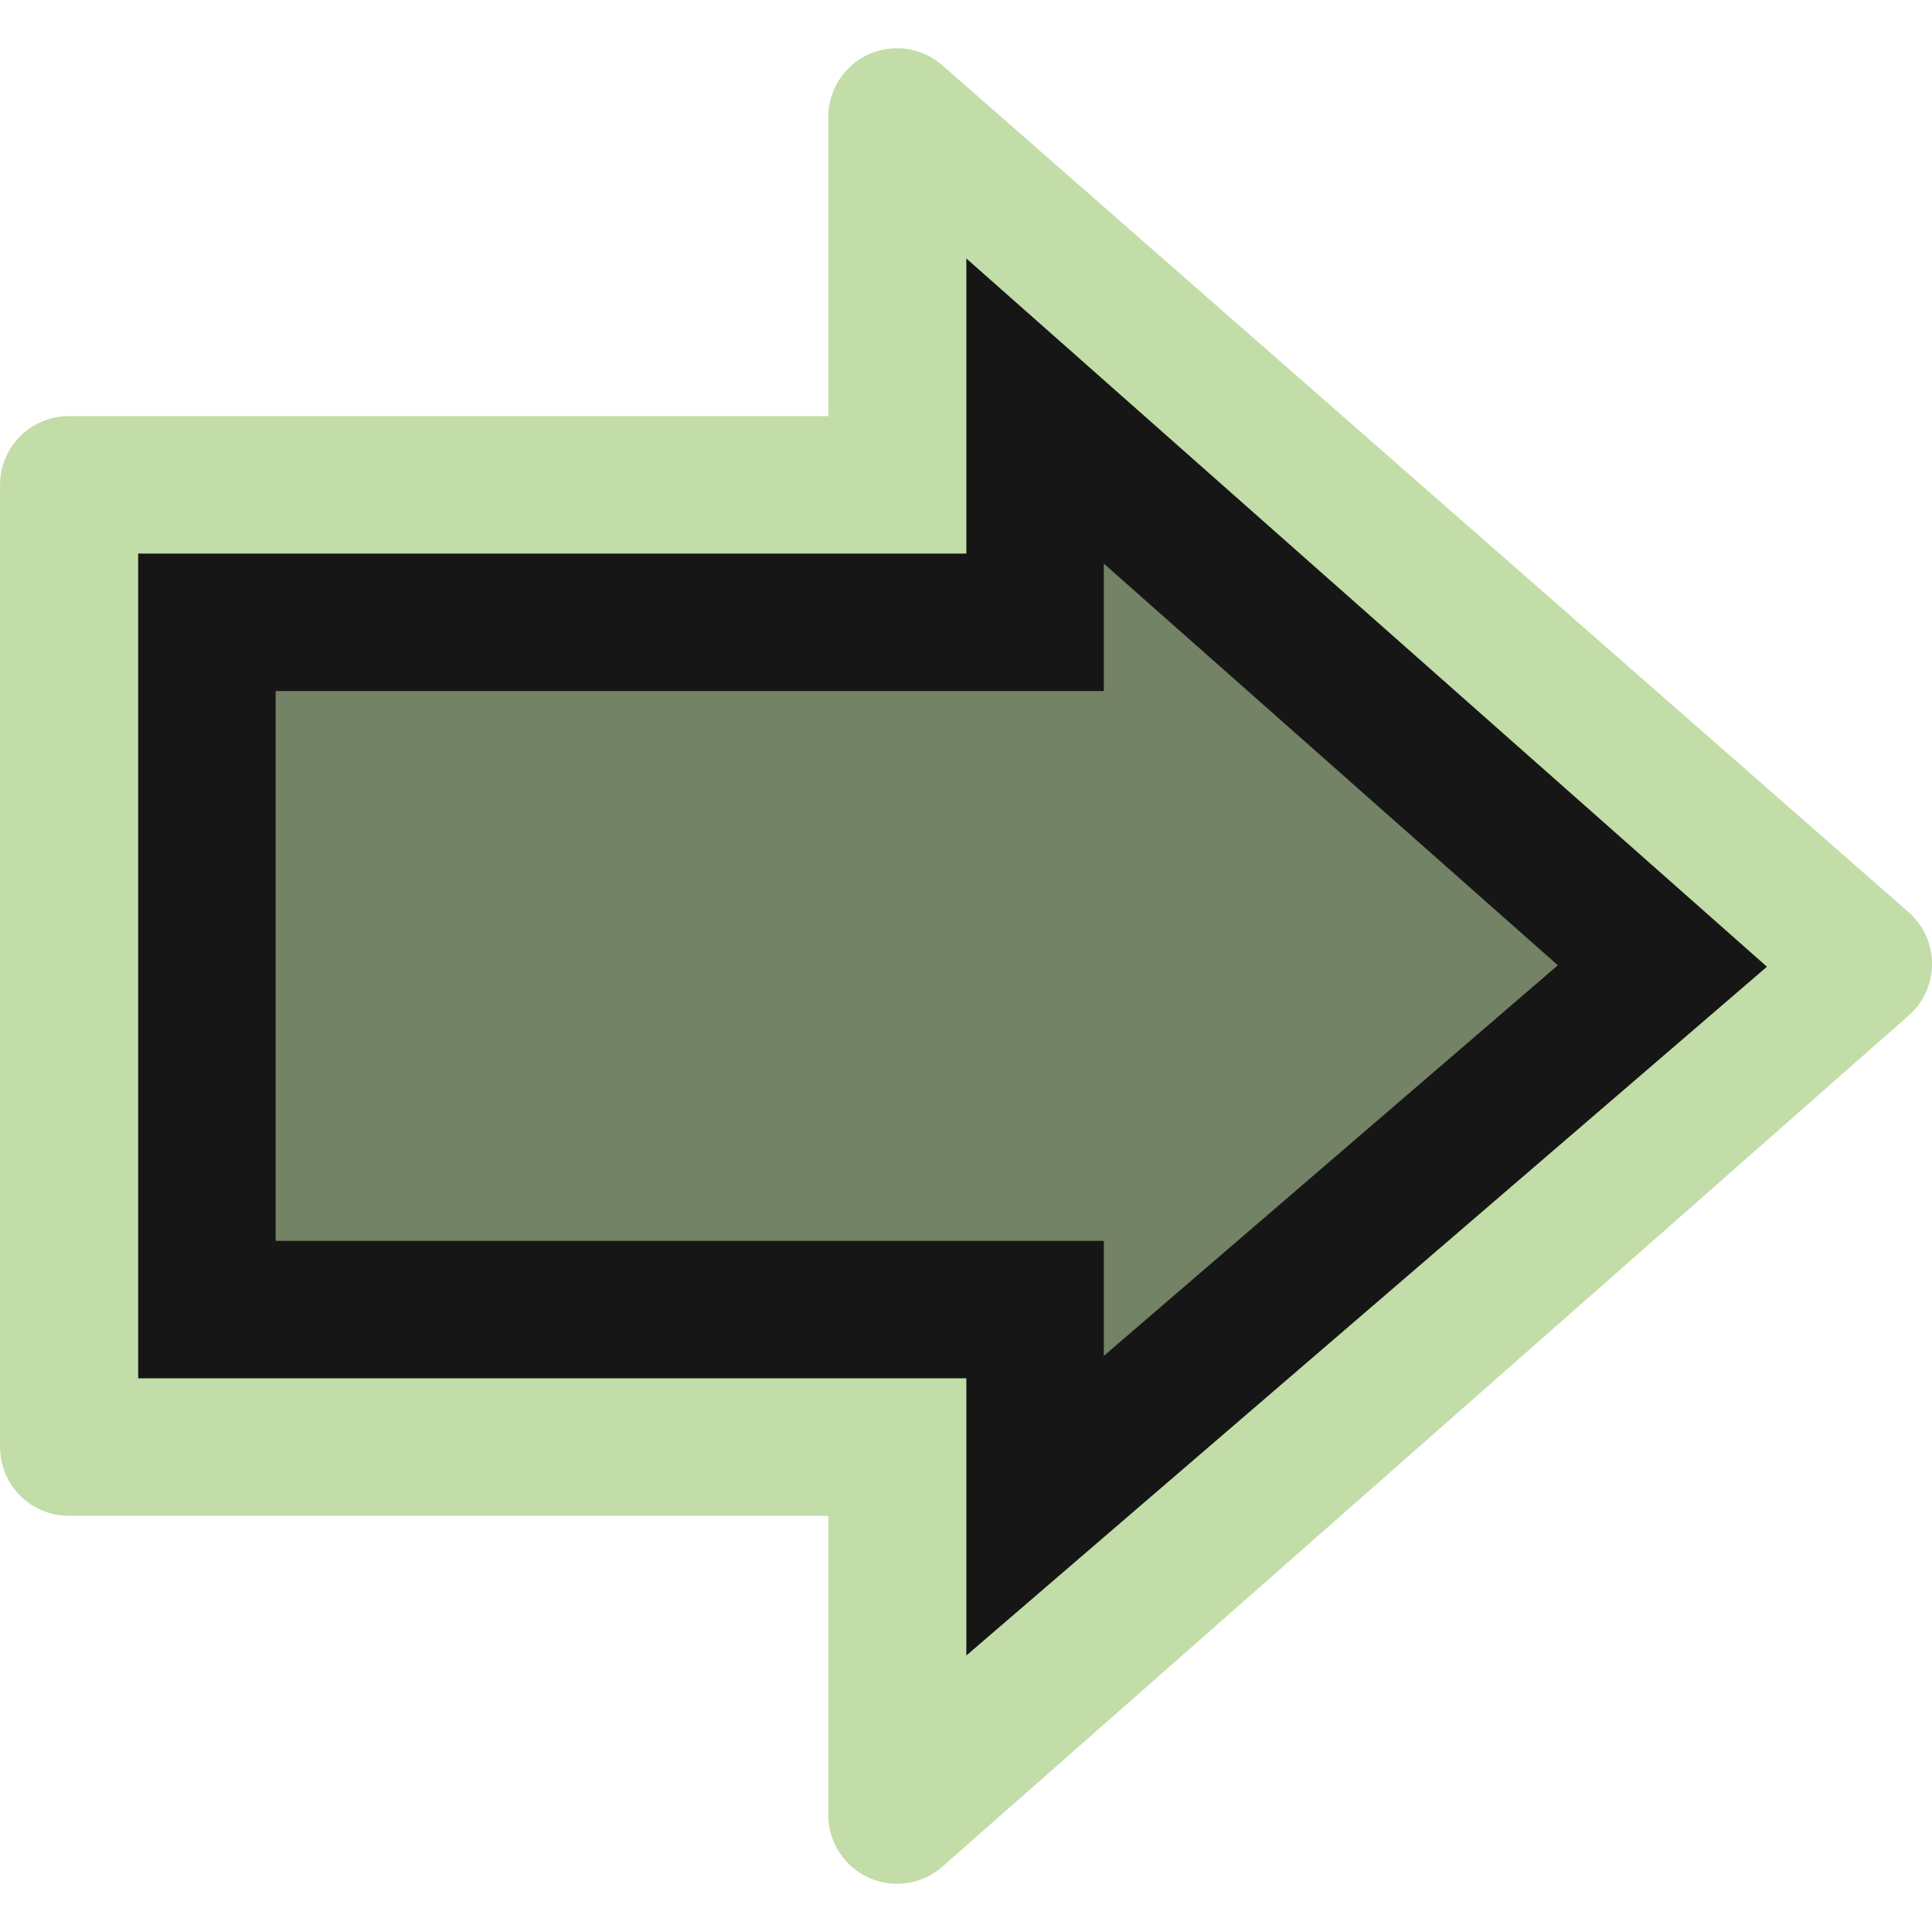
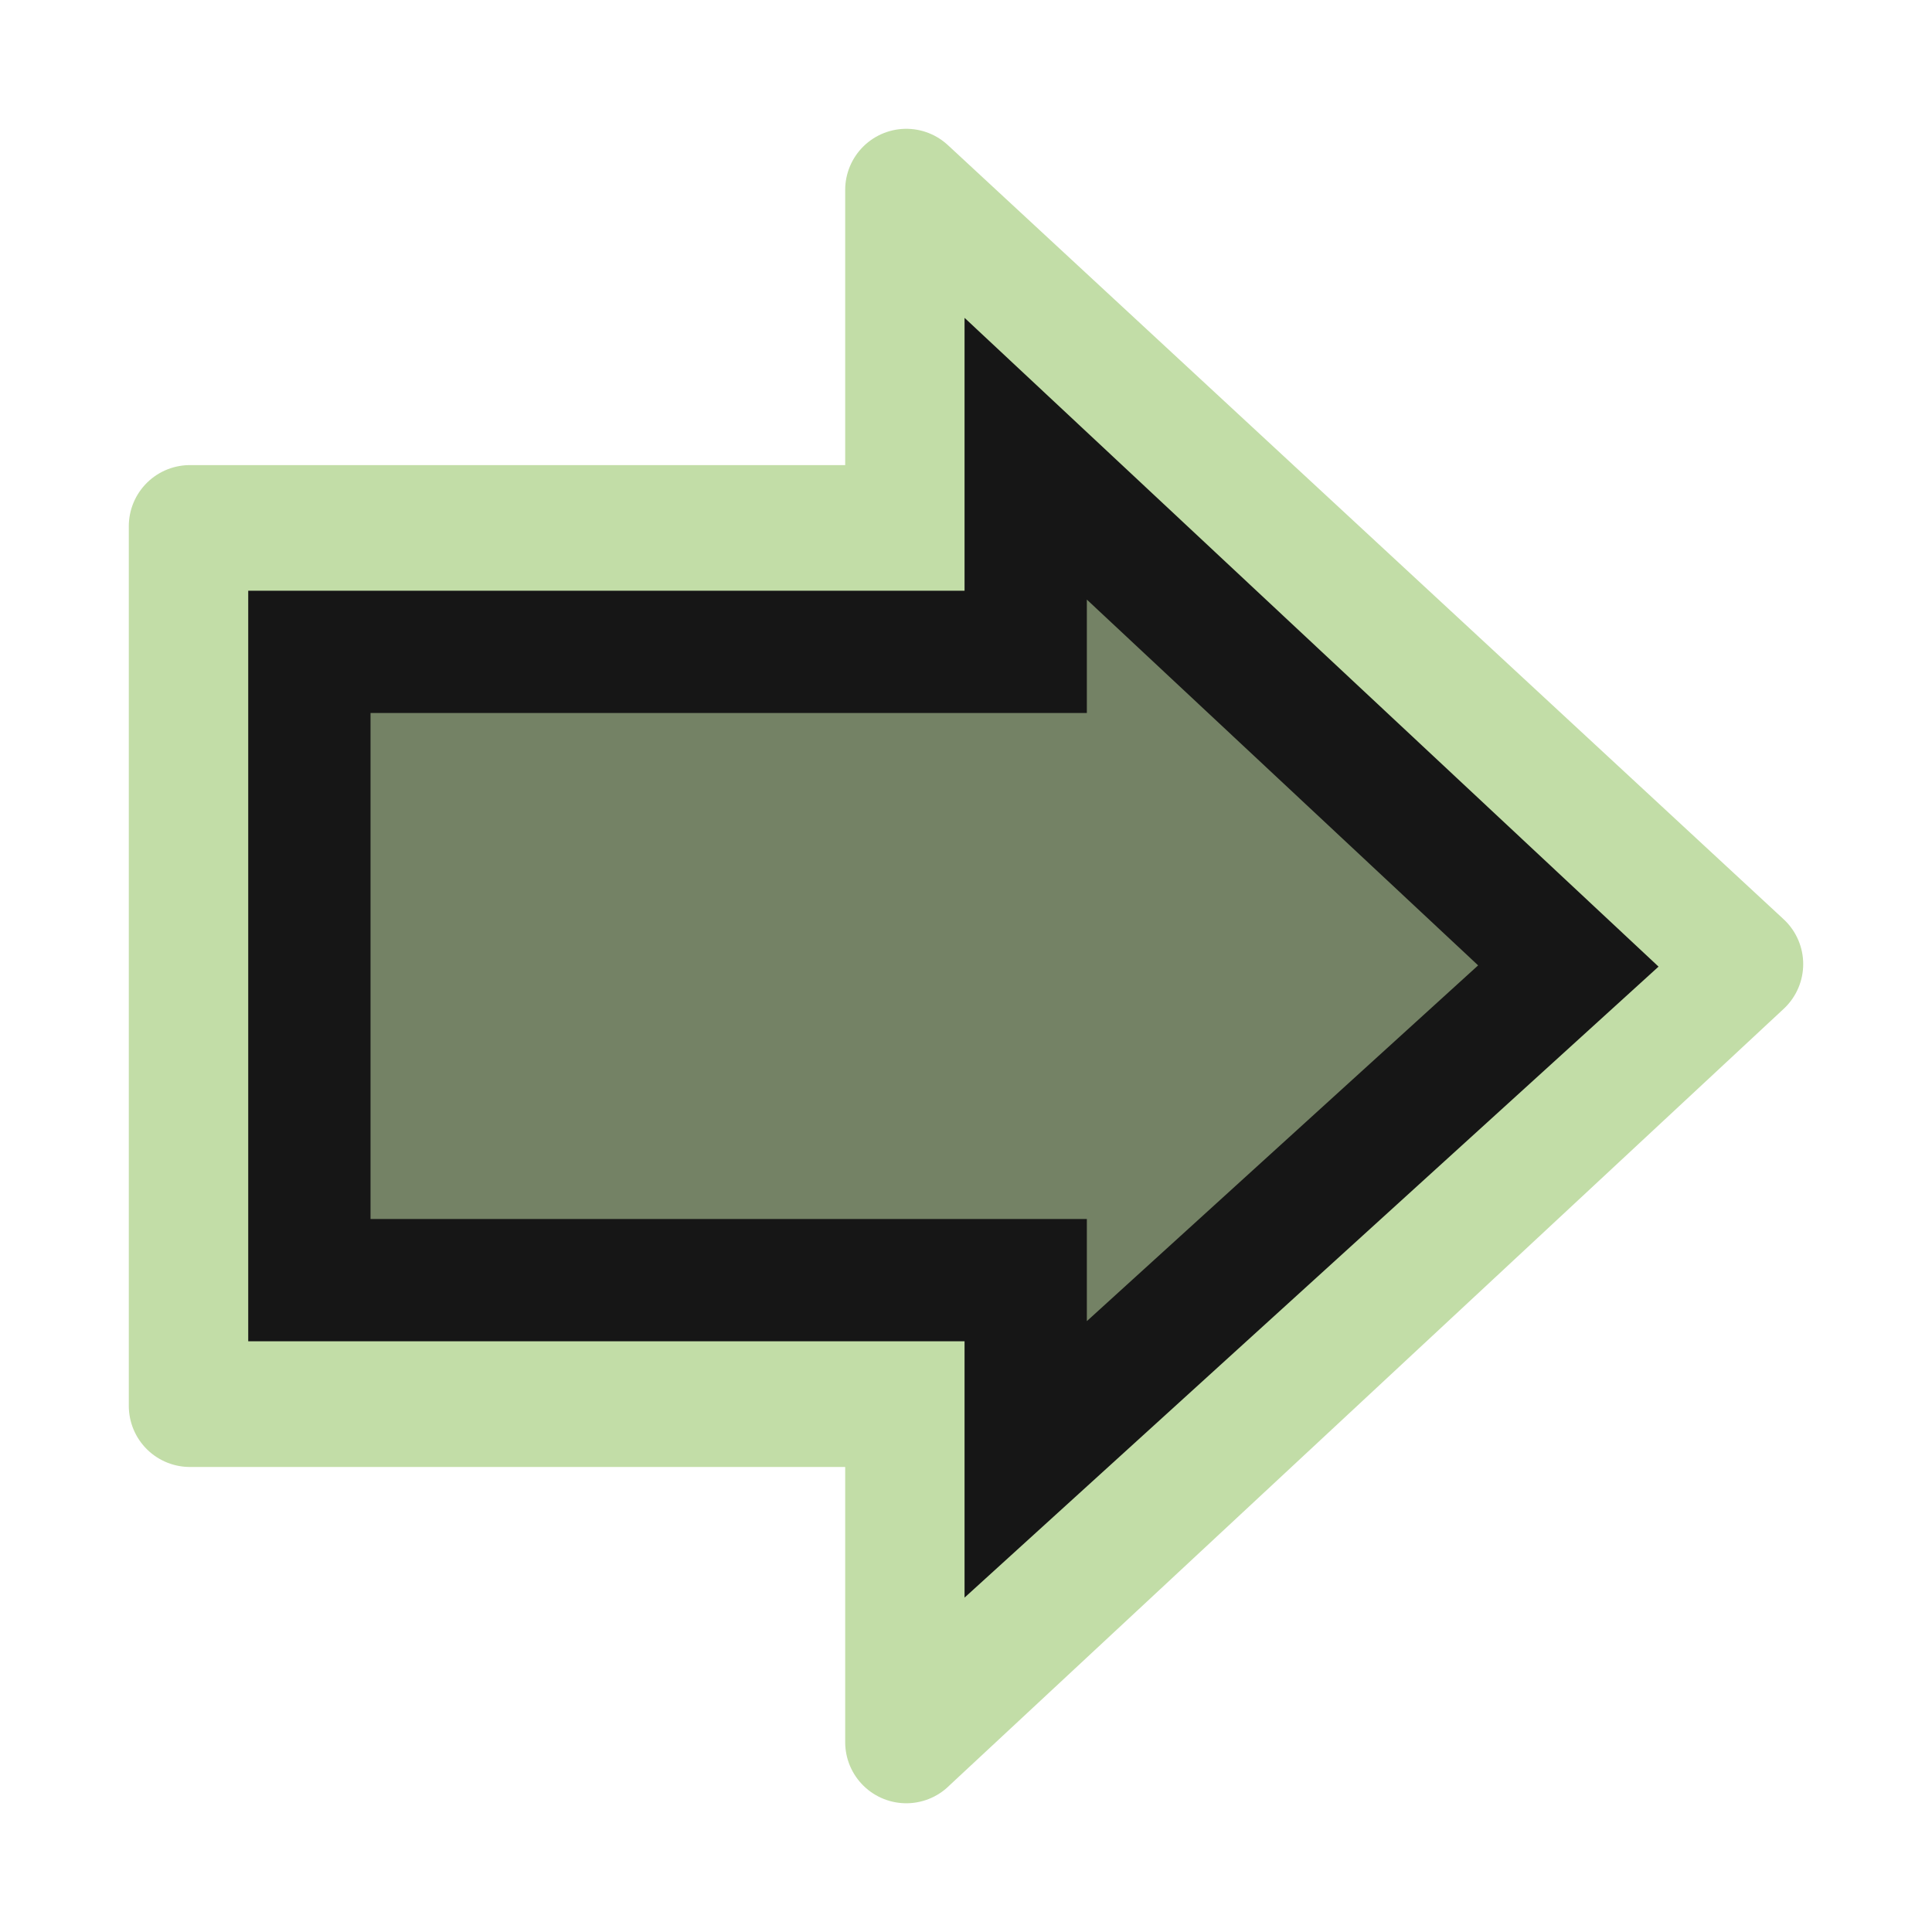
- <svg xmlns="http://www.w3.org/2000/svg" xmlns:ns1="http://www.openswatchbook.org/uri/2009/osb" xmlns:xlink="http://www.w3.org/1999/xlink" version="1.1" id="svg2504" height="20" width="20">
+ <svg xmlns="http://www.w3.org/2000/svg" xmlns:ns1="http://www.openswatchbook.org/uri/2009/osb" xmlns:xlink="http://www.w3.org/1999/xlink" version="1.1" id="svg2504" height="30" width="30">
  <defs id="defs2506">
    <linearGradient id="linearGradient4194" ns1:paint="solid">
      <stop style="stop-color:#ffffff;stop-opacity:1;" offset="0" id="stop4196" />
    </linearGradient>
    <linearGradient id="linearGradient5105-262-943-861">
      <stop offset="0" id="stop2487" style="stop-color:#0d0d0d;stop-opacity:1;" />
      <stop offset="1" id="stop2489" style="stop-color:#0d0d0d;stop-opacity:0;" />
    </linearGradient>
    <radialGradient xlink:href="#linearGradient5105-262-943-861" id="radialGradient2502" gradientUnits="userSpaceOnUse" gradientTransform="matrix(1,0,0,0.282946,0,13.64644)" cx="11.25" cy="19.031" fx="11.25" fy="19.031" r="8.062" />
    <linearGradient id="linearGradient2264">
      <stop style="stop-color:#accd8a;stop-opacity:1;" offset="0" id="stop2266" />
      <stop style="stop-color:#c2dda7;stop-opacity:1;" offset="1" id="stop2268" />
    </linearGradient>
    <filter id="filter3110" height="1" width="1" y="0" x="0" style="color-interpolation-filters:sRGB">
      <feColorMatrix id="feColorMatrix3112" type="saturate" values="0" result="result1" />
      <feFlood id="feFlood3114" flood-color="rgb(9,111,152)" result="result2" />
      <feBlend id="feBlend3116" in2="result1" mode="screen" result="result2" />
      <feComposite id="feComposite3118" in2="SourceGraphic" operator="in" in="result2" />
    </filter>
    <filter id="filter3120" height="1" width="1" y="0" x="0" style="color-interpolation-filters:sRGB">
      <feColorMatrix id="feColorMatrix3122" type="saturate" values="0" result="result1" />
      <feFlood id="feFlood3124" flood-color="rgb(9,111,152)" result="result2" />
      <feBlend id="feBlend3126" in2="result1" mode="screen" result="result2" />
      <feComposite id="feComposite3128" in2="SourceGraphic" operator="in" in="result2" />
    </filter>
  </defs>
-   <g id="layer1" transform="translate(0,4)">
-     <path id="path3288" d="M 9.286,14.789 19.289,5.978 9.286,-2.789 l 0,3.808 -8.574,0 0,9.961 8.574,0 0,3.808 z" style="display:inline;overflow:visible;visibility:visible;fill:#c2dda7;fill-opacity:1;fill-rule:nonzero;stroke:#c2dda7;stroke-width:1.423;stroke-linecap:round;stroke-linejoin:round;stroke-miterlimit:4;stroke-dasharray:none;stroke-dashoffset:0;stroke-opacity:1;marker:none;marker-start:none;marker-mid:none;marker-end:none" />
-     <path id="path3290" d="m 10.715,11.587 6.494,-5.587 -6.494,-5.745 0,2.187 -8.573,0 0,7.115 8.573,0 0,2.03 z" style="display:inline;overflow:visible;visibility:visible;opacity:1;fill:#161616;fill-opacity:0.455;fill-rule:evenodd;stroke:#161616;stroke-width:1.423;stroke-linecap:butt;stroke-linejoin:miter;stroke-miterlimit:4;stroke-dasharray:none;stroke-dashoffset:0;stroke-opacity:1;marker:none;marker-start:none;marker-mid:none;marker-end:none" />
+   <g id="layer1" transform="translate(0,14)">
+     <path id="path3288" d="M 14.073,13.051 27.051,0.97 14.073,-11.051 l 0,5.222 -11.124,0 0,13.659 11.124,0 0,5.222 z" style="display:inline;overflow:visible;visibility:visible;fill:#c2dda7;fill-opacity:1;fill-rule:nonzero;stroke:#c2dda7;stroke-width:1.898;stroke-linecap:round;stroke-linejoin:round;stroke-miterlimit:4;stroke-dasharray:none;stroke-dashoffset:0;stroke-opacity:1;marker:none;marker-start:none;marker-mid:none;marker-end:none" />
+     <path id="path3290" d="m 15.927,8.661 8.426,-7.661 -8.426,-7.877 0,2.999 -11.123,0 0,9.756 11.123,0 0,2.783 z" style="display:inline;overflow:visible;visibility:visible;opacity:1;fill:#161616;fill-opacity:0.455;fill-rule:evenodd;stroke:#161616;stroke-width:1.899;stroke-linecap:butt;stroke-linejoin:miter;stroke-miterlimit:4;stroke-dasharray:none;stroke-dashoffset:0;stroke-opacity:1;marker:none;marker-start:none;marker-mid:none;marker-end:none" />
  </g>
</svg>
